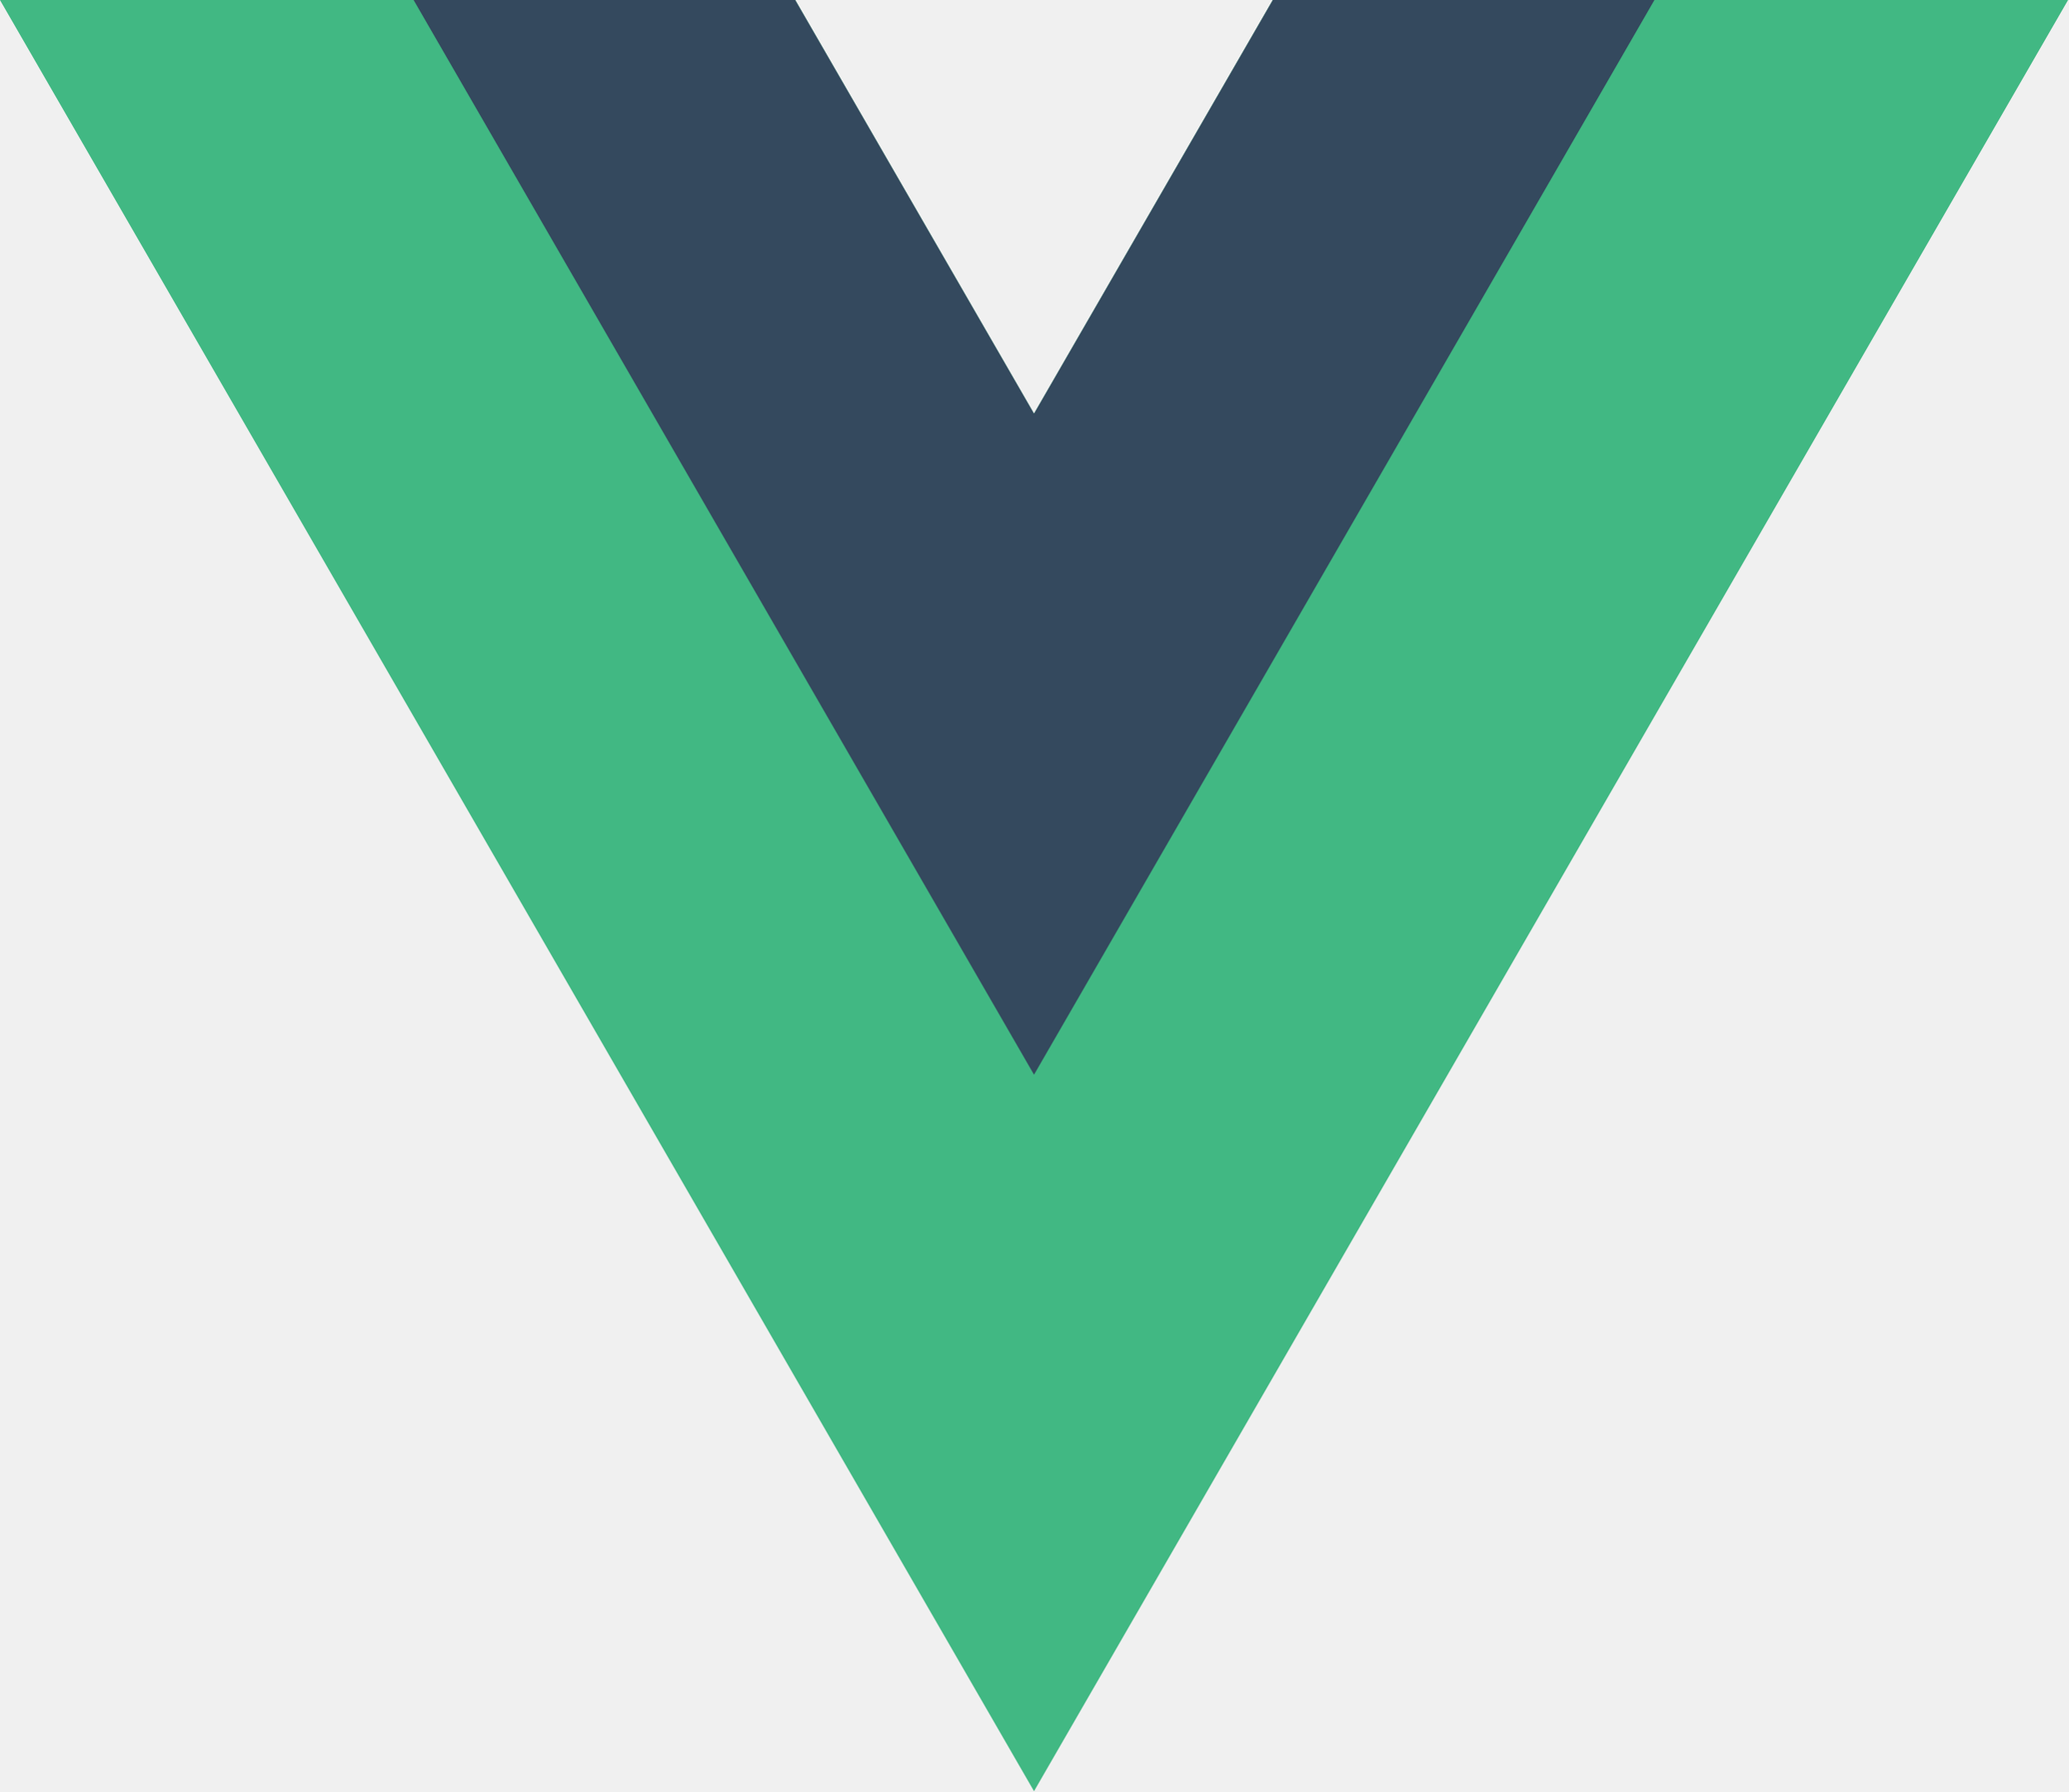
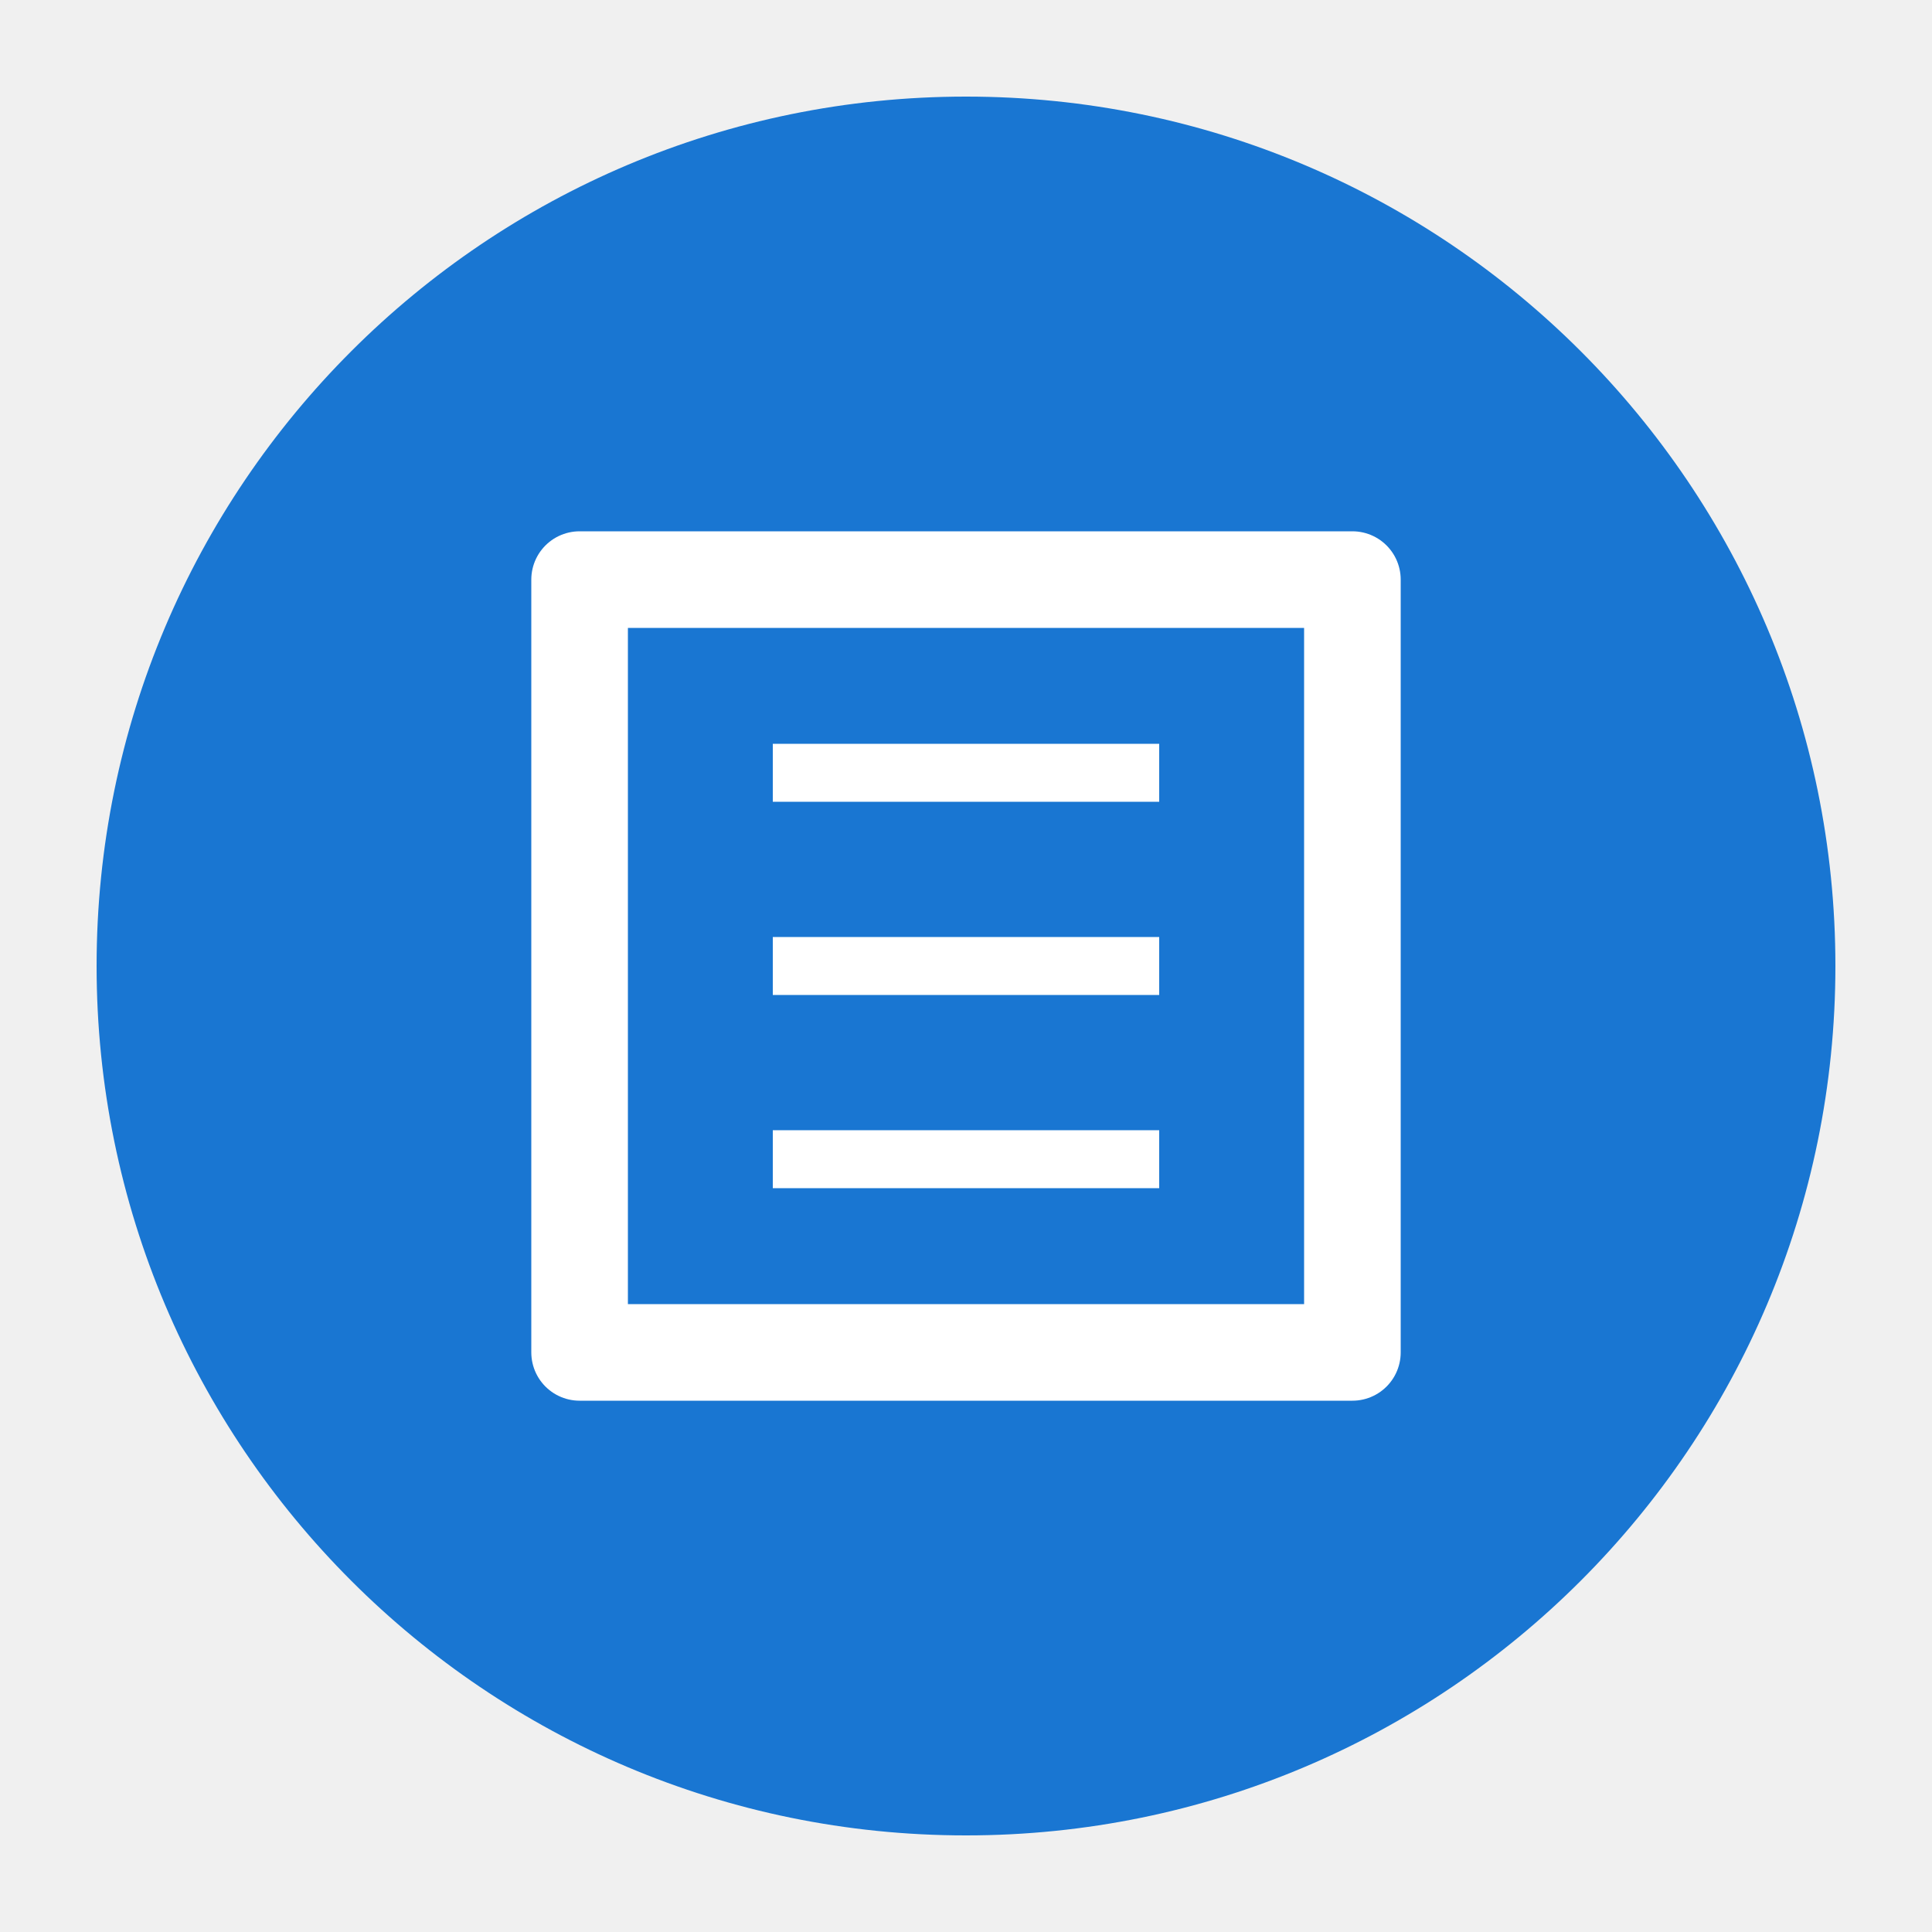
- <svg xmlns="http://www.w3.org/2000/svg" viewBox="0 0 261.76 226.69">
-   <path d="M161.096.001l-30.225 52.351L100.647.001H-.005l130.877 226.688L261.749.001z" fill="#41b883" />
-   <path d="M161.096.001l-30.225 52.351L100.647.001H52.346l78.526 136.01L209.398.001z" fill="#34495e" />
+ <svg xmlns="http://www.w3.org/2000/svg" viewBox="0 0 100 100" width="100" height="100">
+   <circle cx="50" cy="50" r="45" fill="#1976d2" />
+   <path d="M30 30 L70 30 L70 70 L30 70 Z" fill="none" stroke="#FFFFFF" stroke-width="5" stroke-linejoin="round" />
+   <path d="M40 40 L60 40 M40 50 L60 50 M40 60 L60 60" stroke="#FFFFFF" stroke-width="3" />
</svg>
